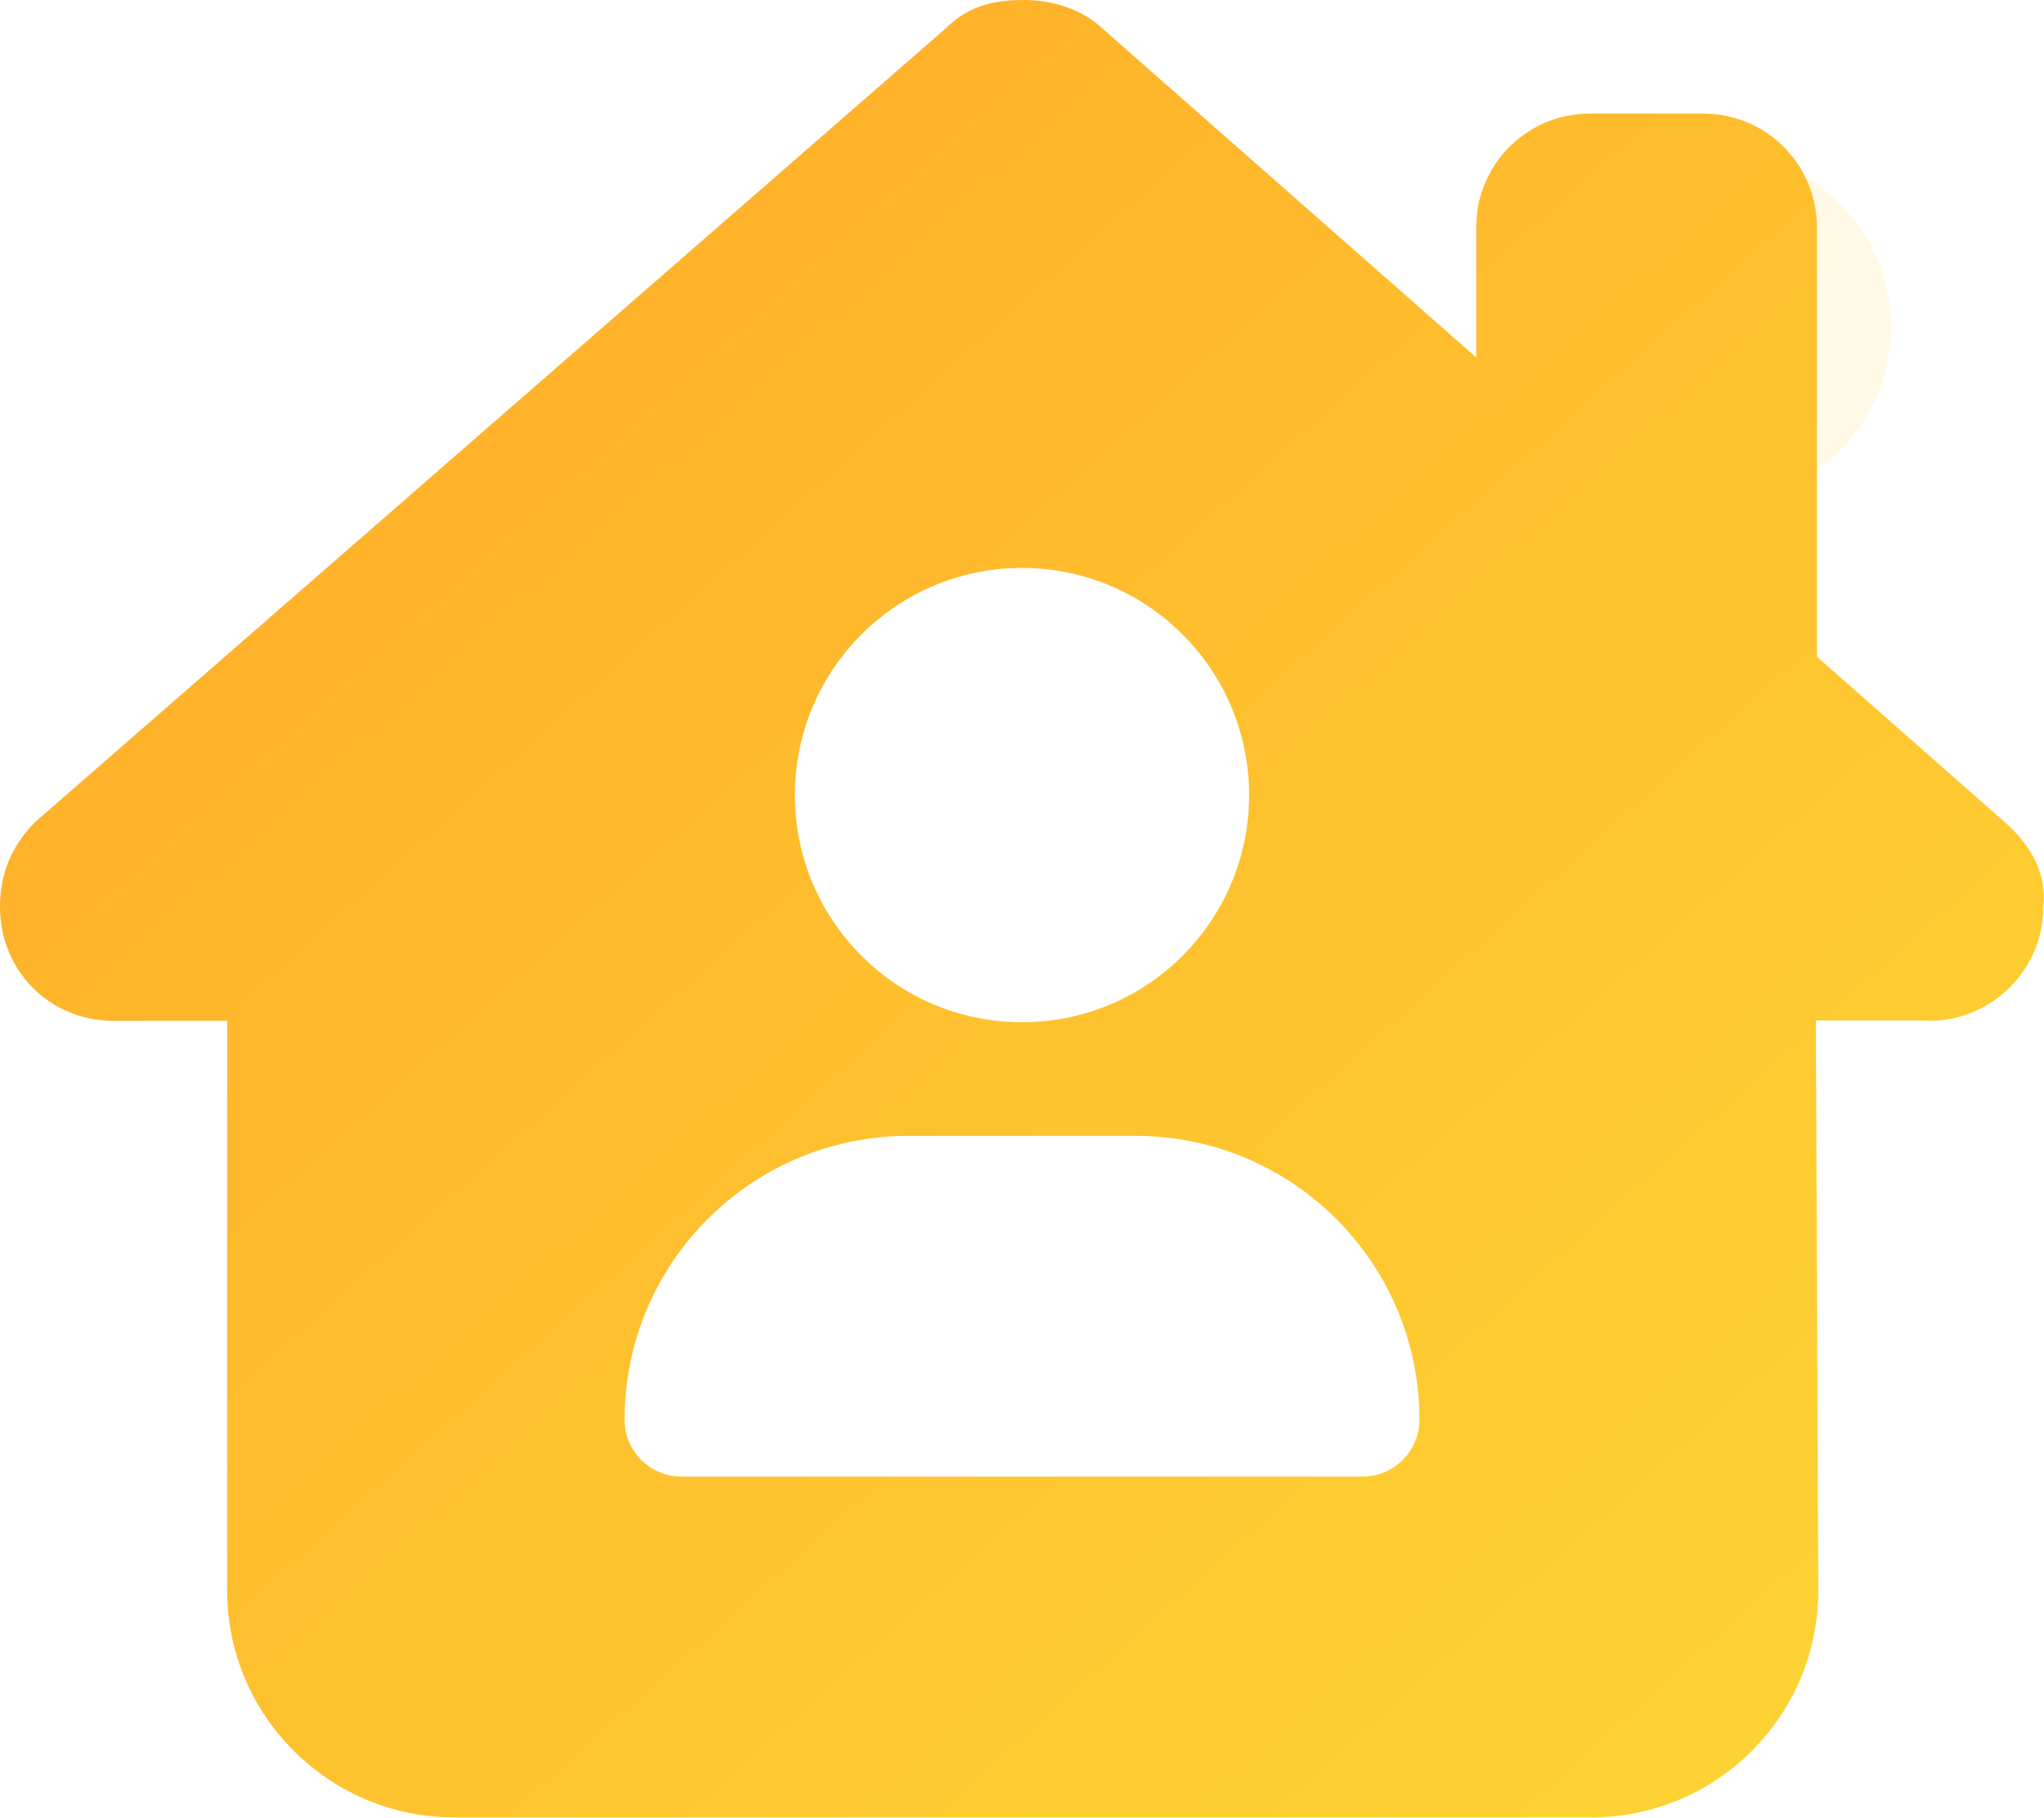
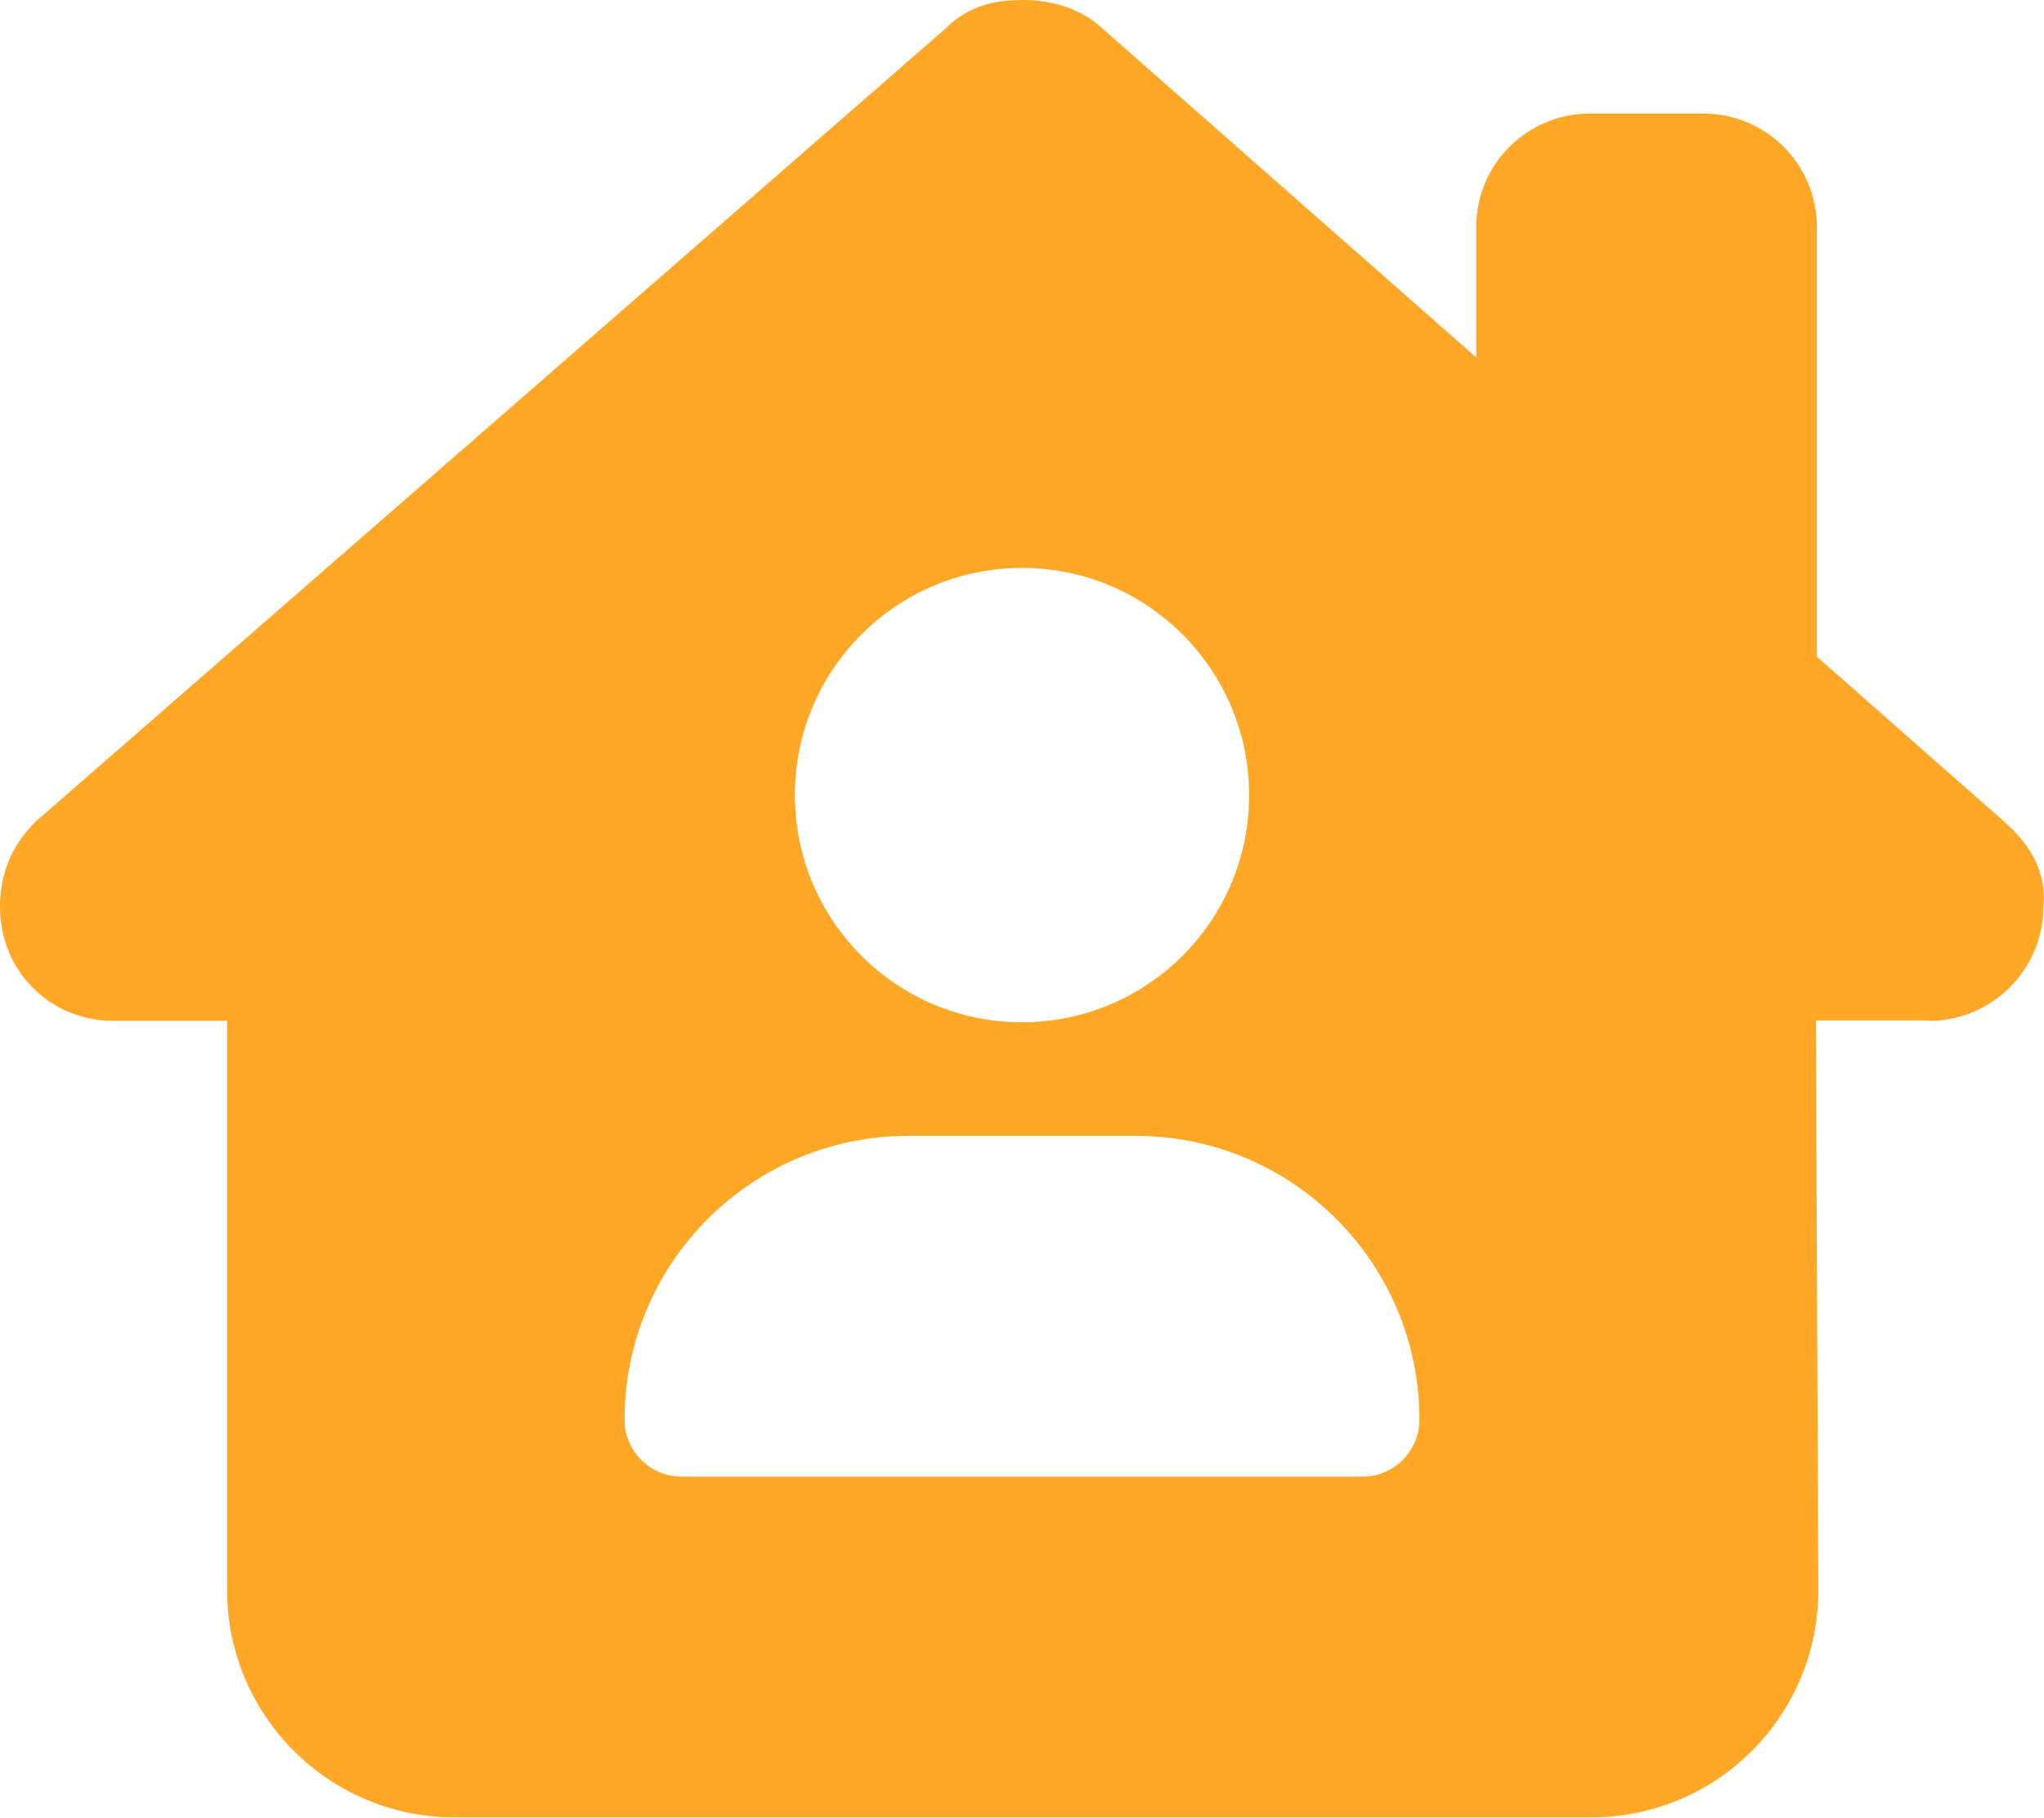
<svg xmlns="http://www.w3.org/2000/svg" viewBox="0 0 576 512" role="img">
-   <defs>
-     <linearGradient id="icon-gradient" x1="0" y1="0" x2="1" y2="1">
-       <stop stop-color="#FFA726" />
-       <stop offset="1" stop-color="#FDD835" />
-     </linearGradient>
-   </defs>
-   <circle cx="84%" cy="18%" r="9%" fill="#FFF7DD" opacity=".72" />
-   <path fill="url(#icon-gradient)" d="M543.8 287.6c17 0 32-14 32-32.1c1-9-3-17-11-24L512 185l0-121c0-17.7-14.3-32-32-32l-32 0c-17.7 0-32 14.3-32 32l0 36.7L309.5 7c-6-5-14-7-21-7s-15 1-22 8L10 231.5c-7 7-10 15-10 24c0 18 14 32.1 32 32.1l32 0 0 160.4c0 35.3 28.7 64 64 64l320.4 0c35.5 0 64.2-28.8 64-64.3l-.7-160.2 32 0zM288 160a64 64 0 1 1 0 128 64 64 0 1 1 0-128zM176 400c0-44.2 35.8-80 80-80l64 0c44.2 0 80 35.8 80 80c0 8.8-7.2 16-16 16l-192 0c-8.8 0-16-7.2-16-16z" />
+   <path fill="#FFA726" d="M543.8 287.6c17 0 32-14 32-32.1c1-9-3-17-11-24L512 185l0-121c0-17.7-14.3-32-32-32l-32 0c-17.7 0-32 14.3-32 32l0 36.7L309.5 7c-6-5-14-7-21-7s-15 1-22 8L10 231.5c-7 7-10 15-10 24c0 18 14 32.1 32 32.1l32 0 0 160.4c0 35.3 28.7 64 64 64l320.4 0c35.5 0 64.2-28.8 64-64.3l-.7-160.2 32 0zM288 160a64 64 0 1 1 0 128 64 64 0 1 1 0-128zM176 400c0-44.2 35.8-80 80-80l64 0c44.2 0 80 35.8 80 80c0 8.8-7.2 16-16 16l-192 0c-8.8 0-16-7.2-16-16z" />
</svg>
